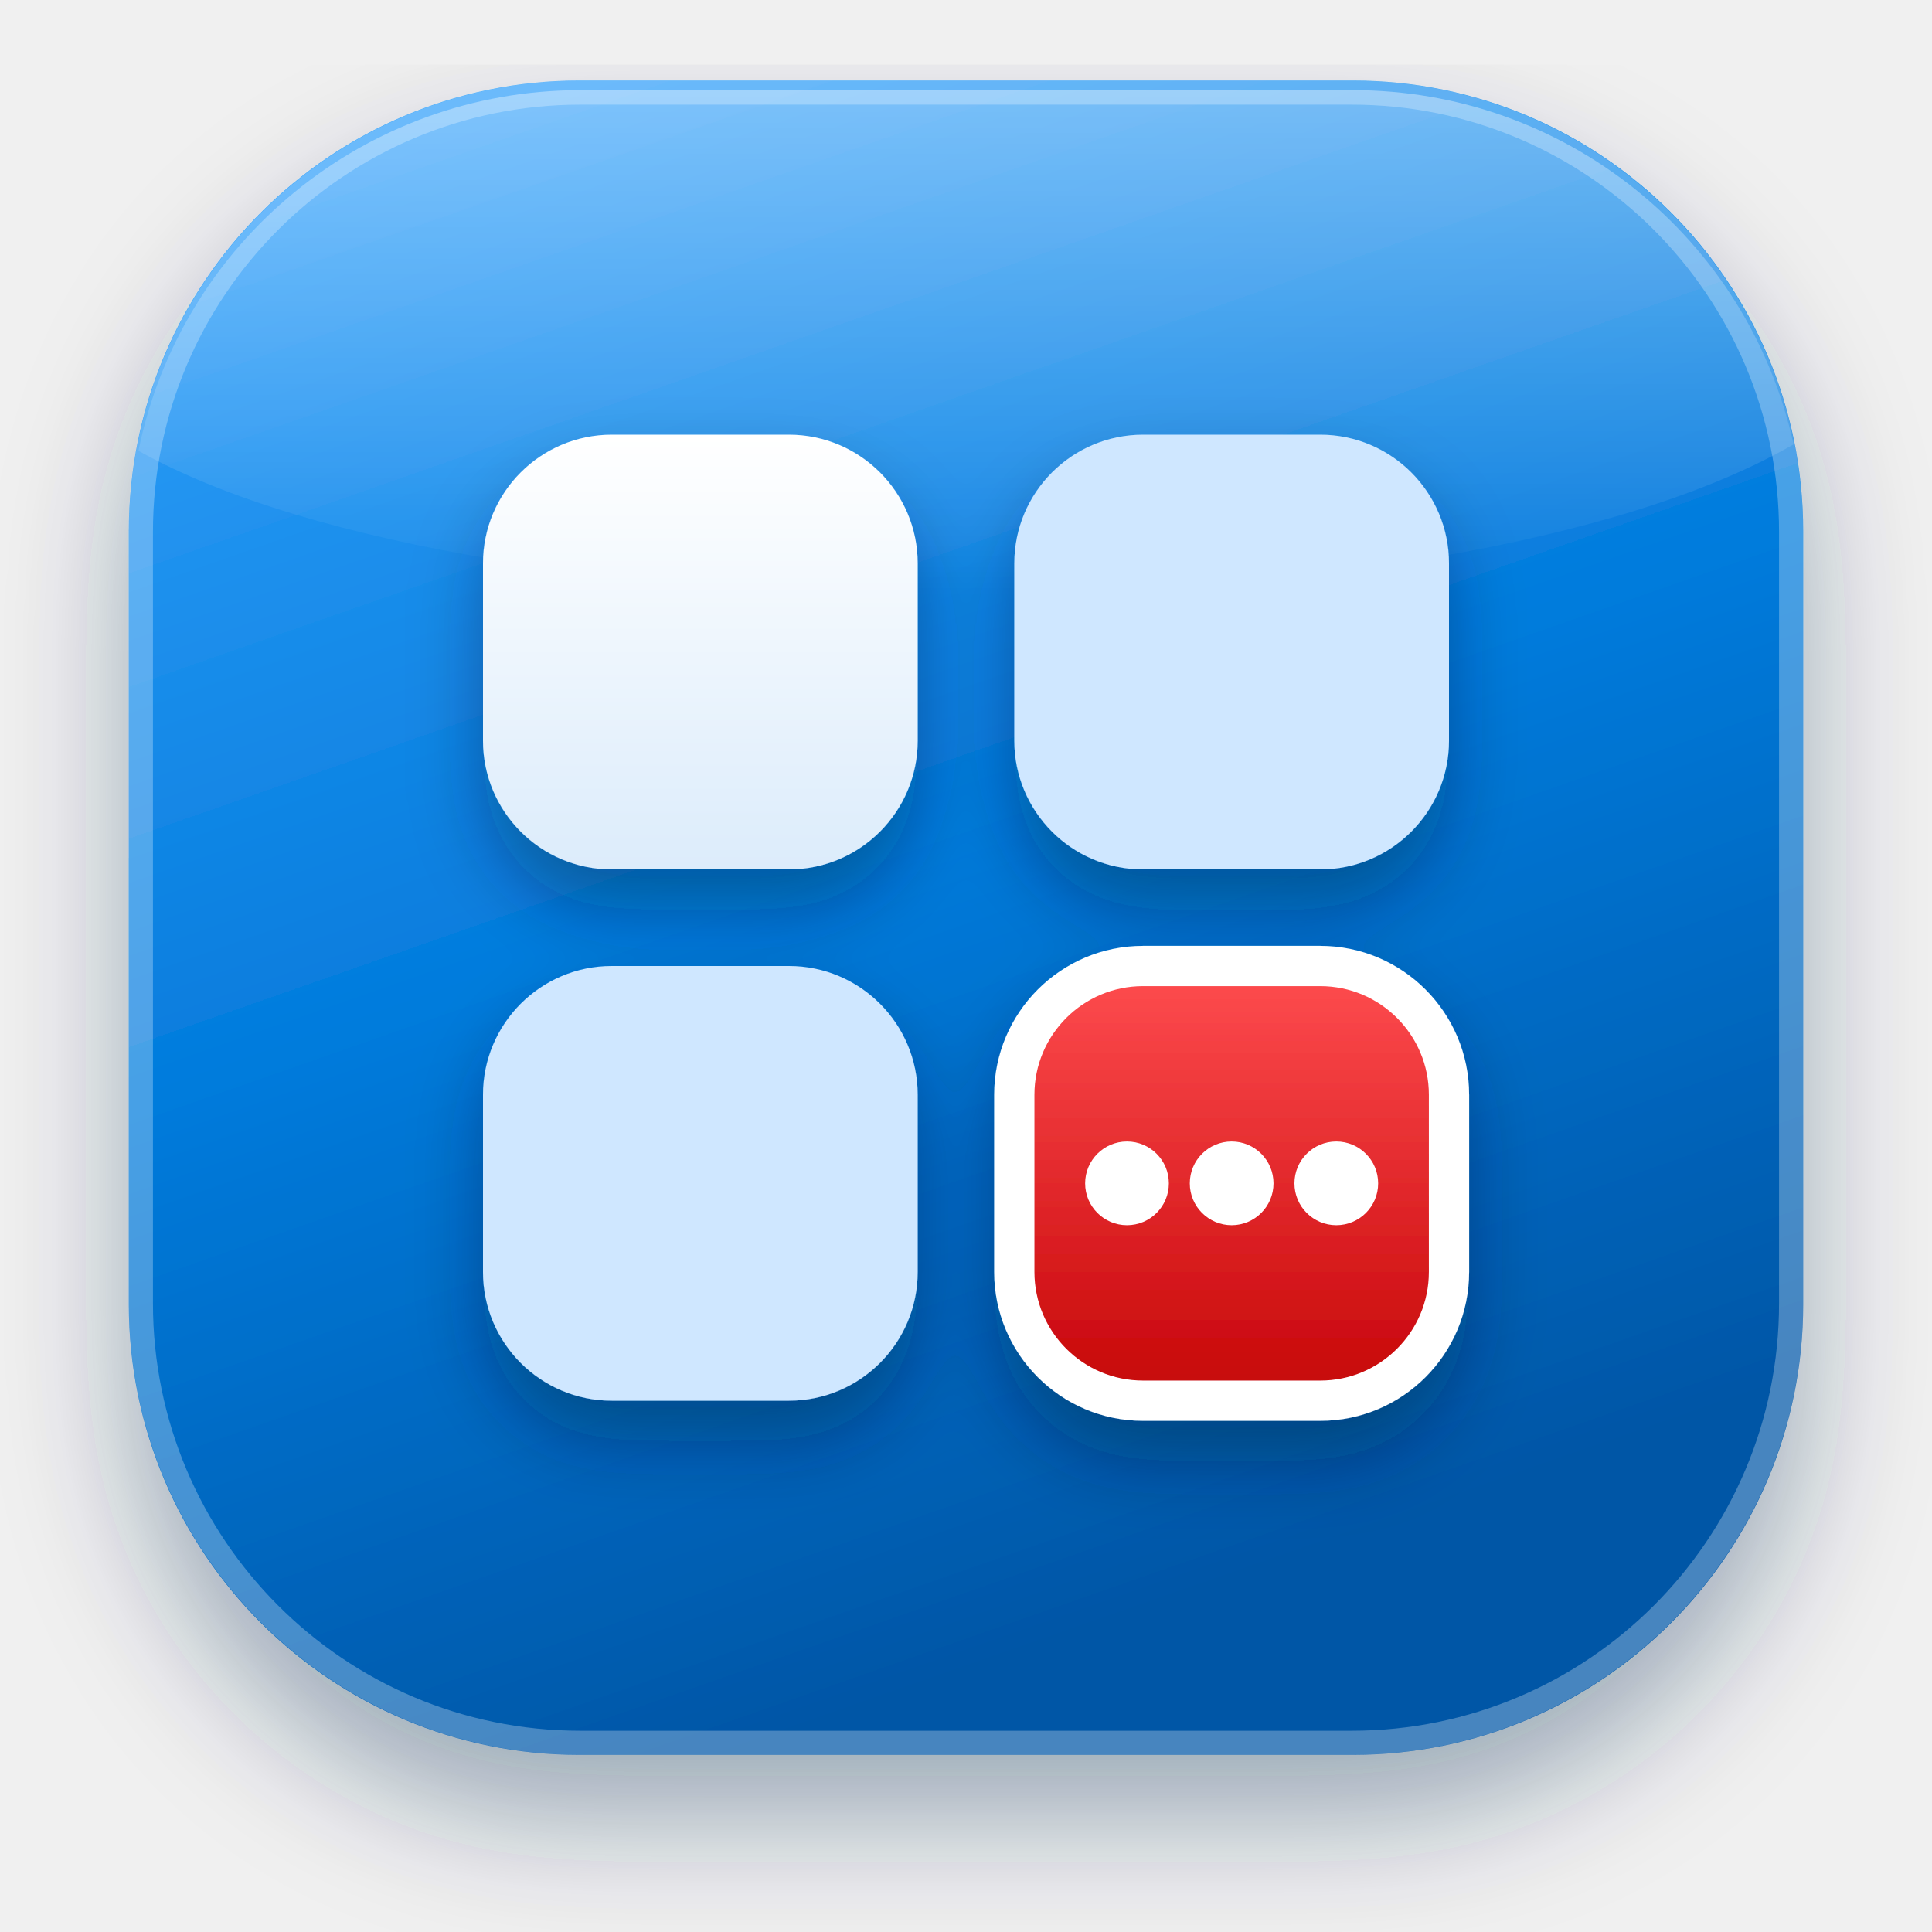
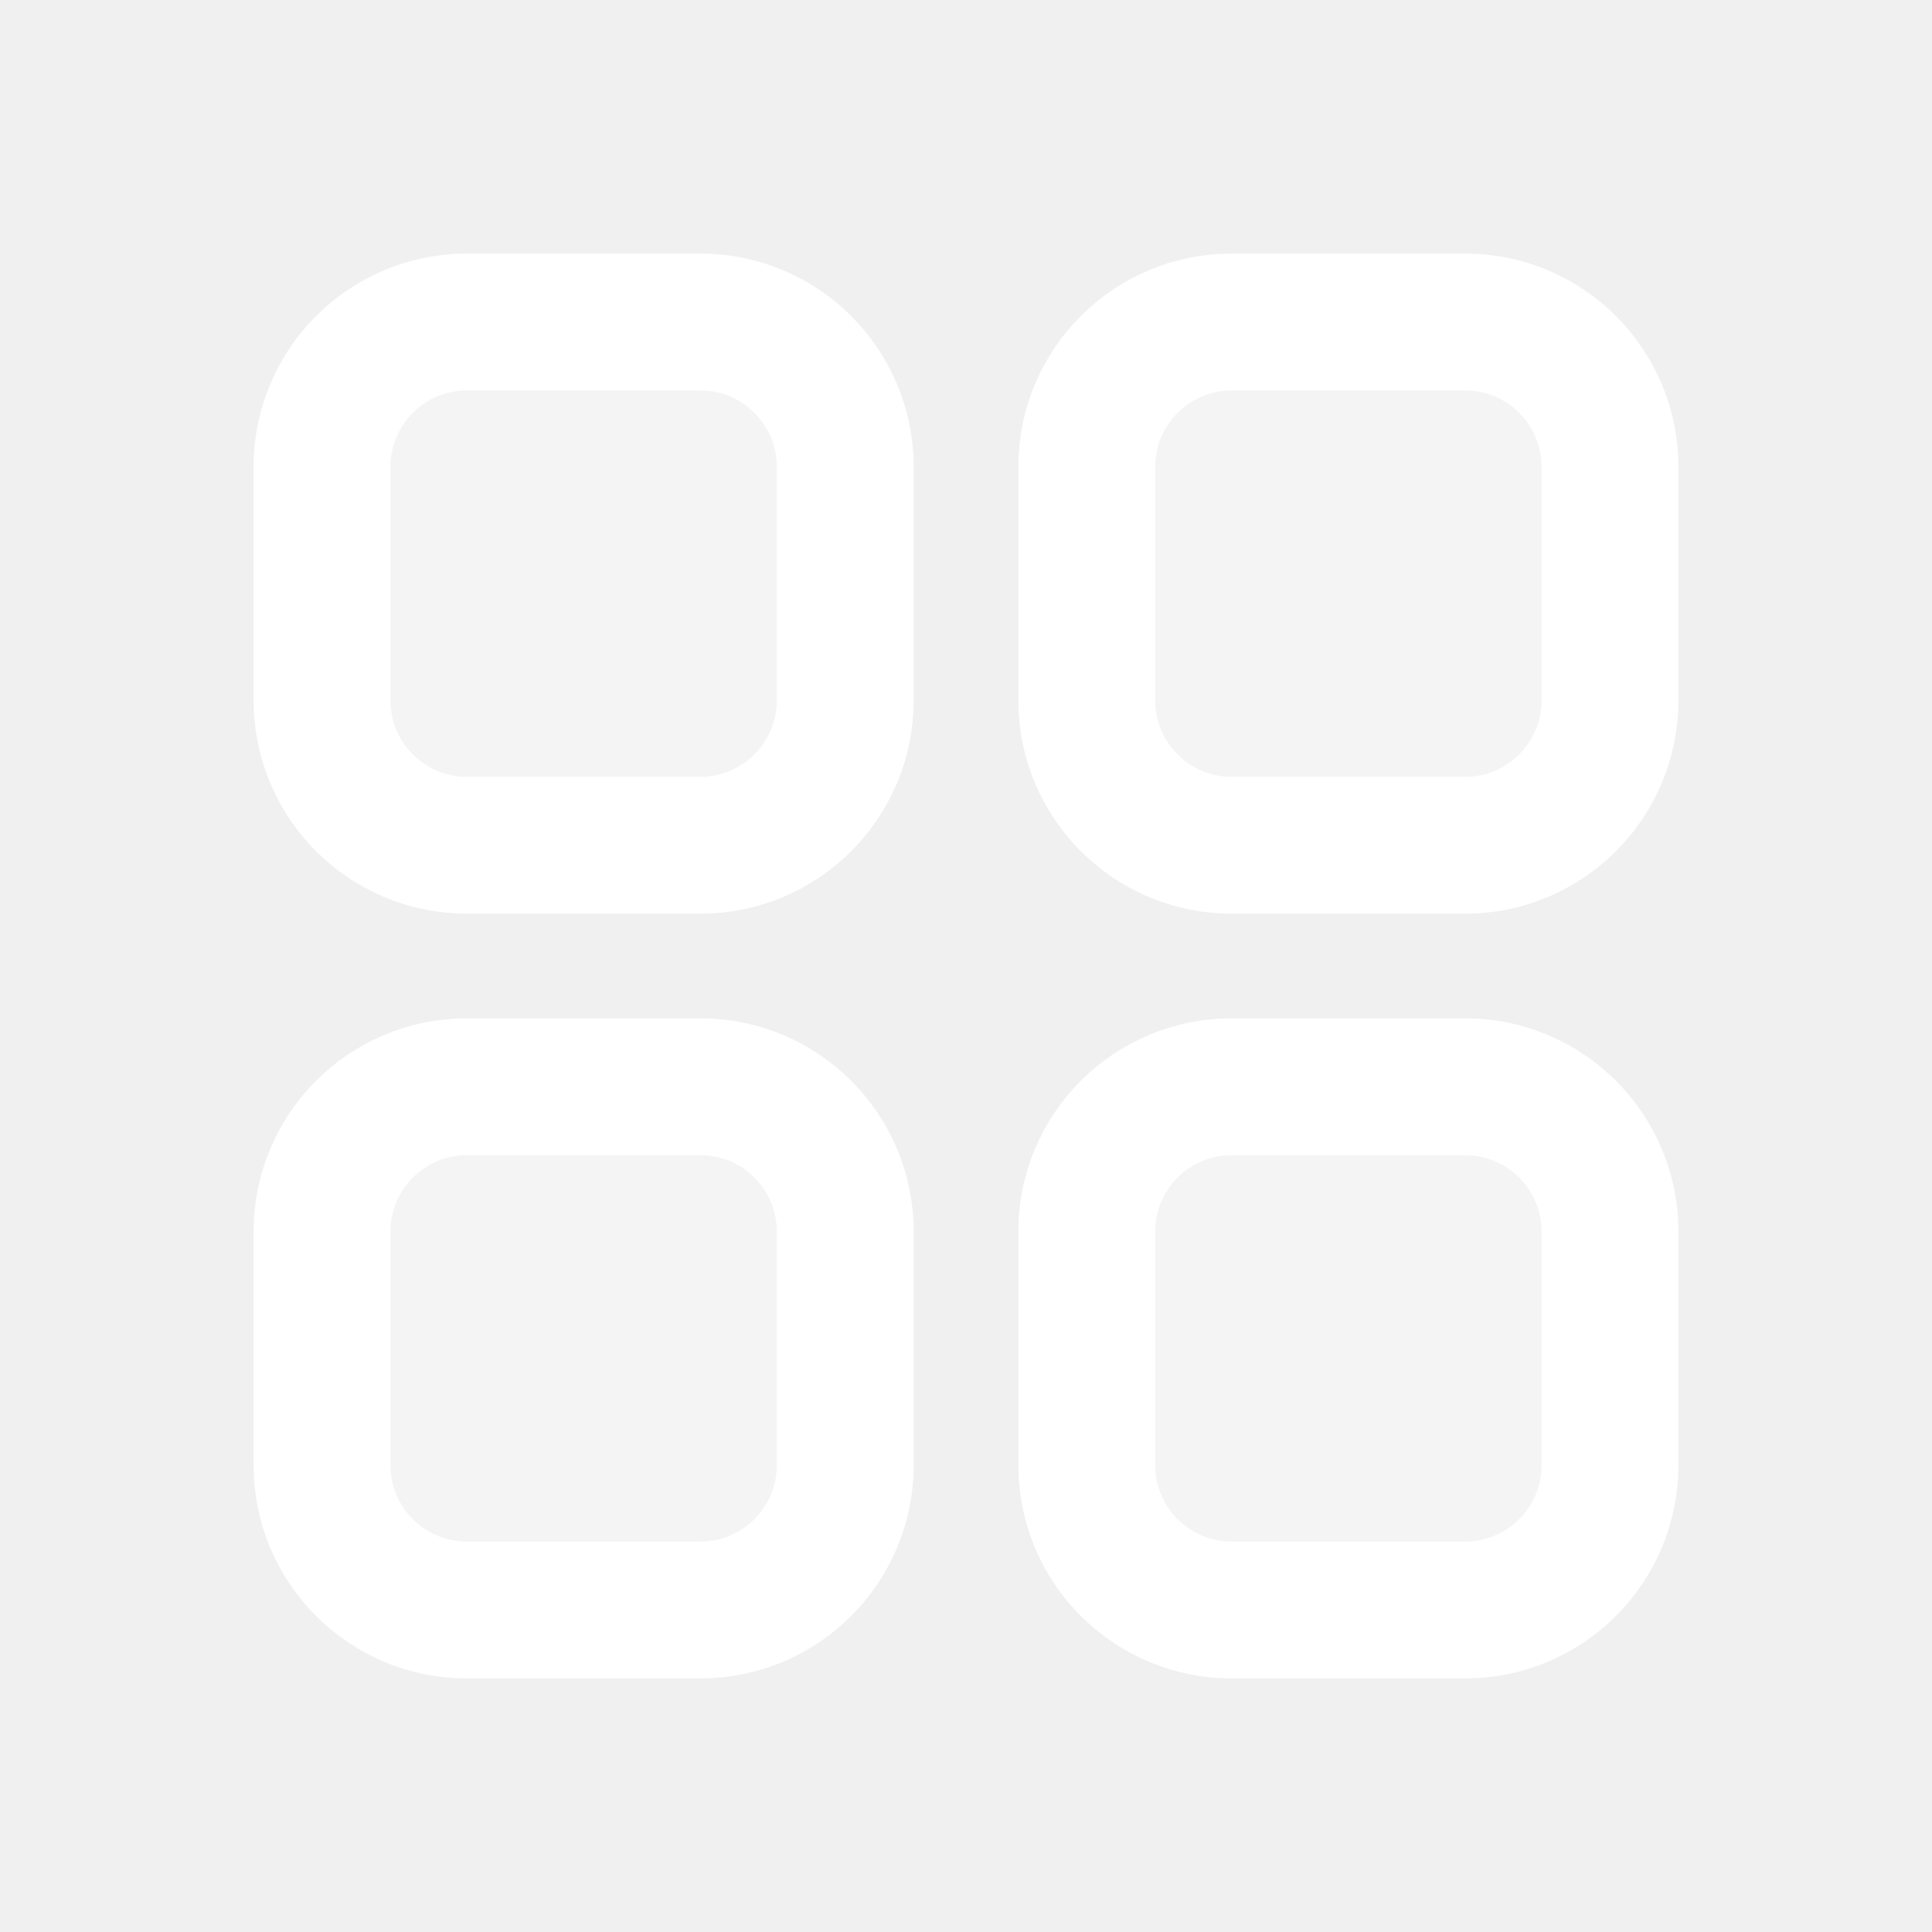
- <svg xmlns="http://www.w3.org/2000/svg" viewBox="0 0 120 120" width="120" height="120">
-   <defs>
-     <linearGradient id="t" x1="0" y1="0" x2="0.35" y2="1">
-       <stop offset="0" stop-color="#3aa6ff" />
-       <stop offset="0.55" stop-color="#037bdc" />
-       <stop offset="1" stop-color="#0256a6" />
-     </linearGradient>
-     <linearGradient id="gl" x1="0" y1="0" x2="0" y2="1">
-       <stop offset="0" stop-color="#fff" stop-opacity="0.38" />
-       <stop offset="1" stop-color="#fff" stop-opacity="0" />
-     </linearGradient>
-     <linearGradient id="w" x1="0" y1="0" x2="0" y2="1">
-       <stop offset="0" stop-color="#ffffff" />
-       <stop offset="1" stop-color="#dcecfb" />
-     </linearGradient>
-     <linearGradient id="lens" x1="0" y1="0" x2="1" y2="1">
-       <stop offset="0" stop-color="#e9f5ff" />
-       <stop offset="1" stop-color="#7fc0ff" />
-     </linearGradient>
-     <linearGradient id="rg" x1="0" y1="0" x2="0" y2="1">
-       <stop offset="0" stop-color="#ff4d50" />
-       <stop offset="1" stop-color="#c50407" />
-     </linearGradient>
-     <radialGradient id="sea" cx="0.38" cy="0.32" r="0.75">
-       <stop offset="0" stop-color="#7cc4ff" />
-       <stop offset="0.6" stop-color="#2f8ae6" />
-       <stop offset="1" stop-color="#0b4f9e" />
-     </radialGradient>
-     <filter id="sh" x="-20%" y="-20%" width="140%" height="150%">
-       <feDropShadow dx="0" dy="4" stdDeviation="4" flood-color="#06264d" flood-opacity="0.35" />
-     </filter>
-     <filter id="gs" x="-20%" y="-20%" width="140%" height="150%">
-       <feDropShadow dx="0" dy="2.5" stdDeviation="2.2" flood-color="#021b3a" flood-opacity="0.35" />
-     </filter>
-   </defs>
-   <rect x="8" y="5" width="104" height="104" rx="28" fill="url(#t)" filter="url(#sh)" />
-   <rect x="8.75" y="5.75" width="102.5" height="102.5" rx="27.3" fill="none" stroke="#fff" stroke-opacity="0.28" stroke-width="1.5" />
-   <path d="M36 5.6 H84 a28 28 0 0 1 27.4 22 C90 40 30 40 8.6 28 A28 28 0 0 1 36 5.6Z" fill="url(#gl)" />
-   <g filter="url(#gs)">
-     <rect x="30" y="27" width="27" height="27" rx="8" fill="url(#w)" />
-     <rect x="63" y="27" width="27" height="27" rx="8" fill="#cfe7ff" />
-     <rect x="30" y="60" width="27" height="27" rx="8" fill="#cfe7ff" />
-     <rect x="63" y="60" width="27" height="27" rx="8" fill="url(#rg)" stroke="#fff" stroke-width="2.5" />
-     <g fill="#fff">
-       <circle cx="70" cy="73.5" r="2.6" />
-       <circle cx="76.5" cy="73.5" r="2.6" />
-       <circle cx="83" cy="73.5" r="2.6" />
-     </g>
-   </g>
+ <svg xmlns="http://www.w3.org/2000/svg" viewBox="0 0 24 24" width="24" height="24" fill="none" stroke="#ffffff" stroke-width="1.7" stroke-linecap="round" stroke-linejoin="round">
+   <rect fill="#ffffff" fill-opacity="0.3" x="4" y="4" width="6.5" height="6.5" rx="1.8" />
+   <rect fill="#ffffff" fill-opacity="0.3" x="13.5" y="4" width="6.5" height="6.5" rx="1.8" />
+   <rect fill="#ffffff" fill-opacity="0.3" x="4" y="13.5" width="6.5" height="6.5" rx="1.8" />
+   <rect fill="#ffffff" fill-opacity="0.3" x="13.5" y="13.5" width="6.5" height="6.5" rx="1.8" />
</svg>
